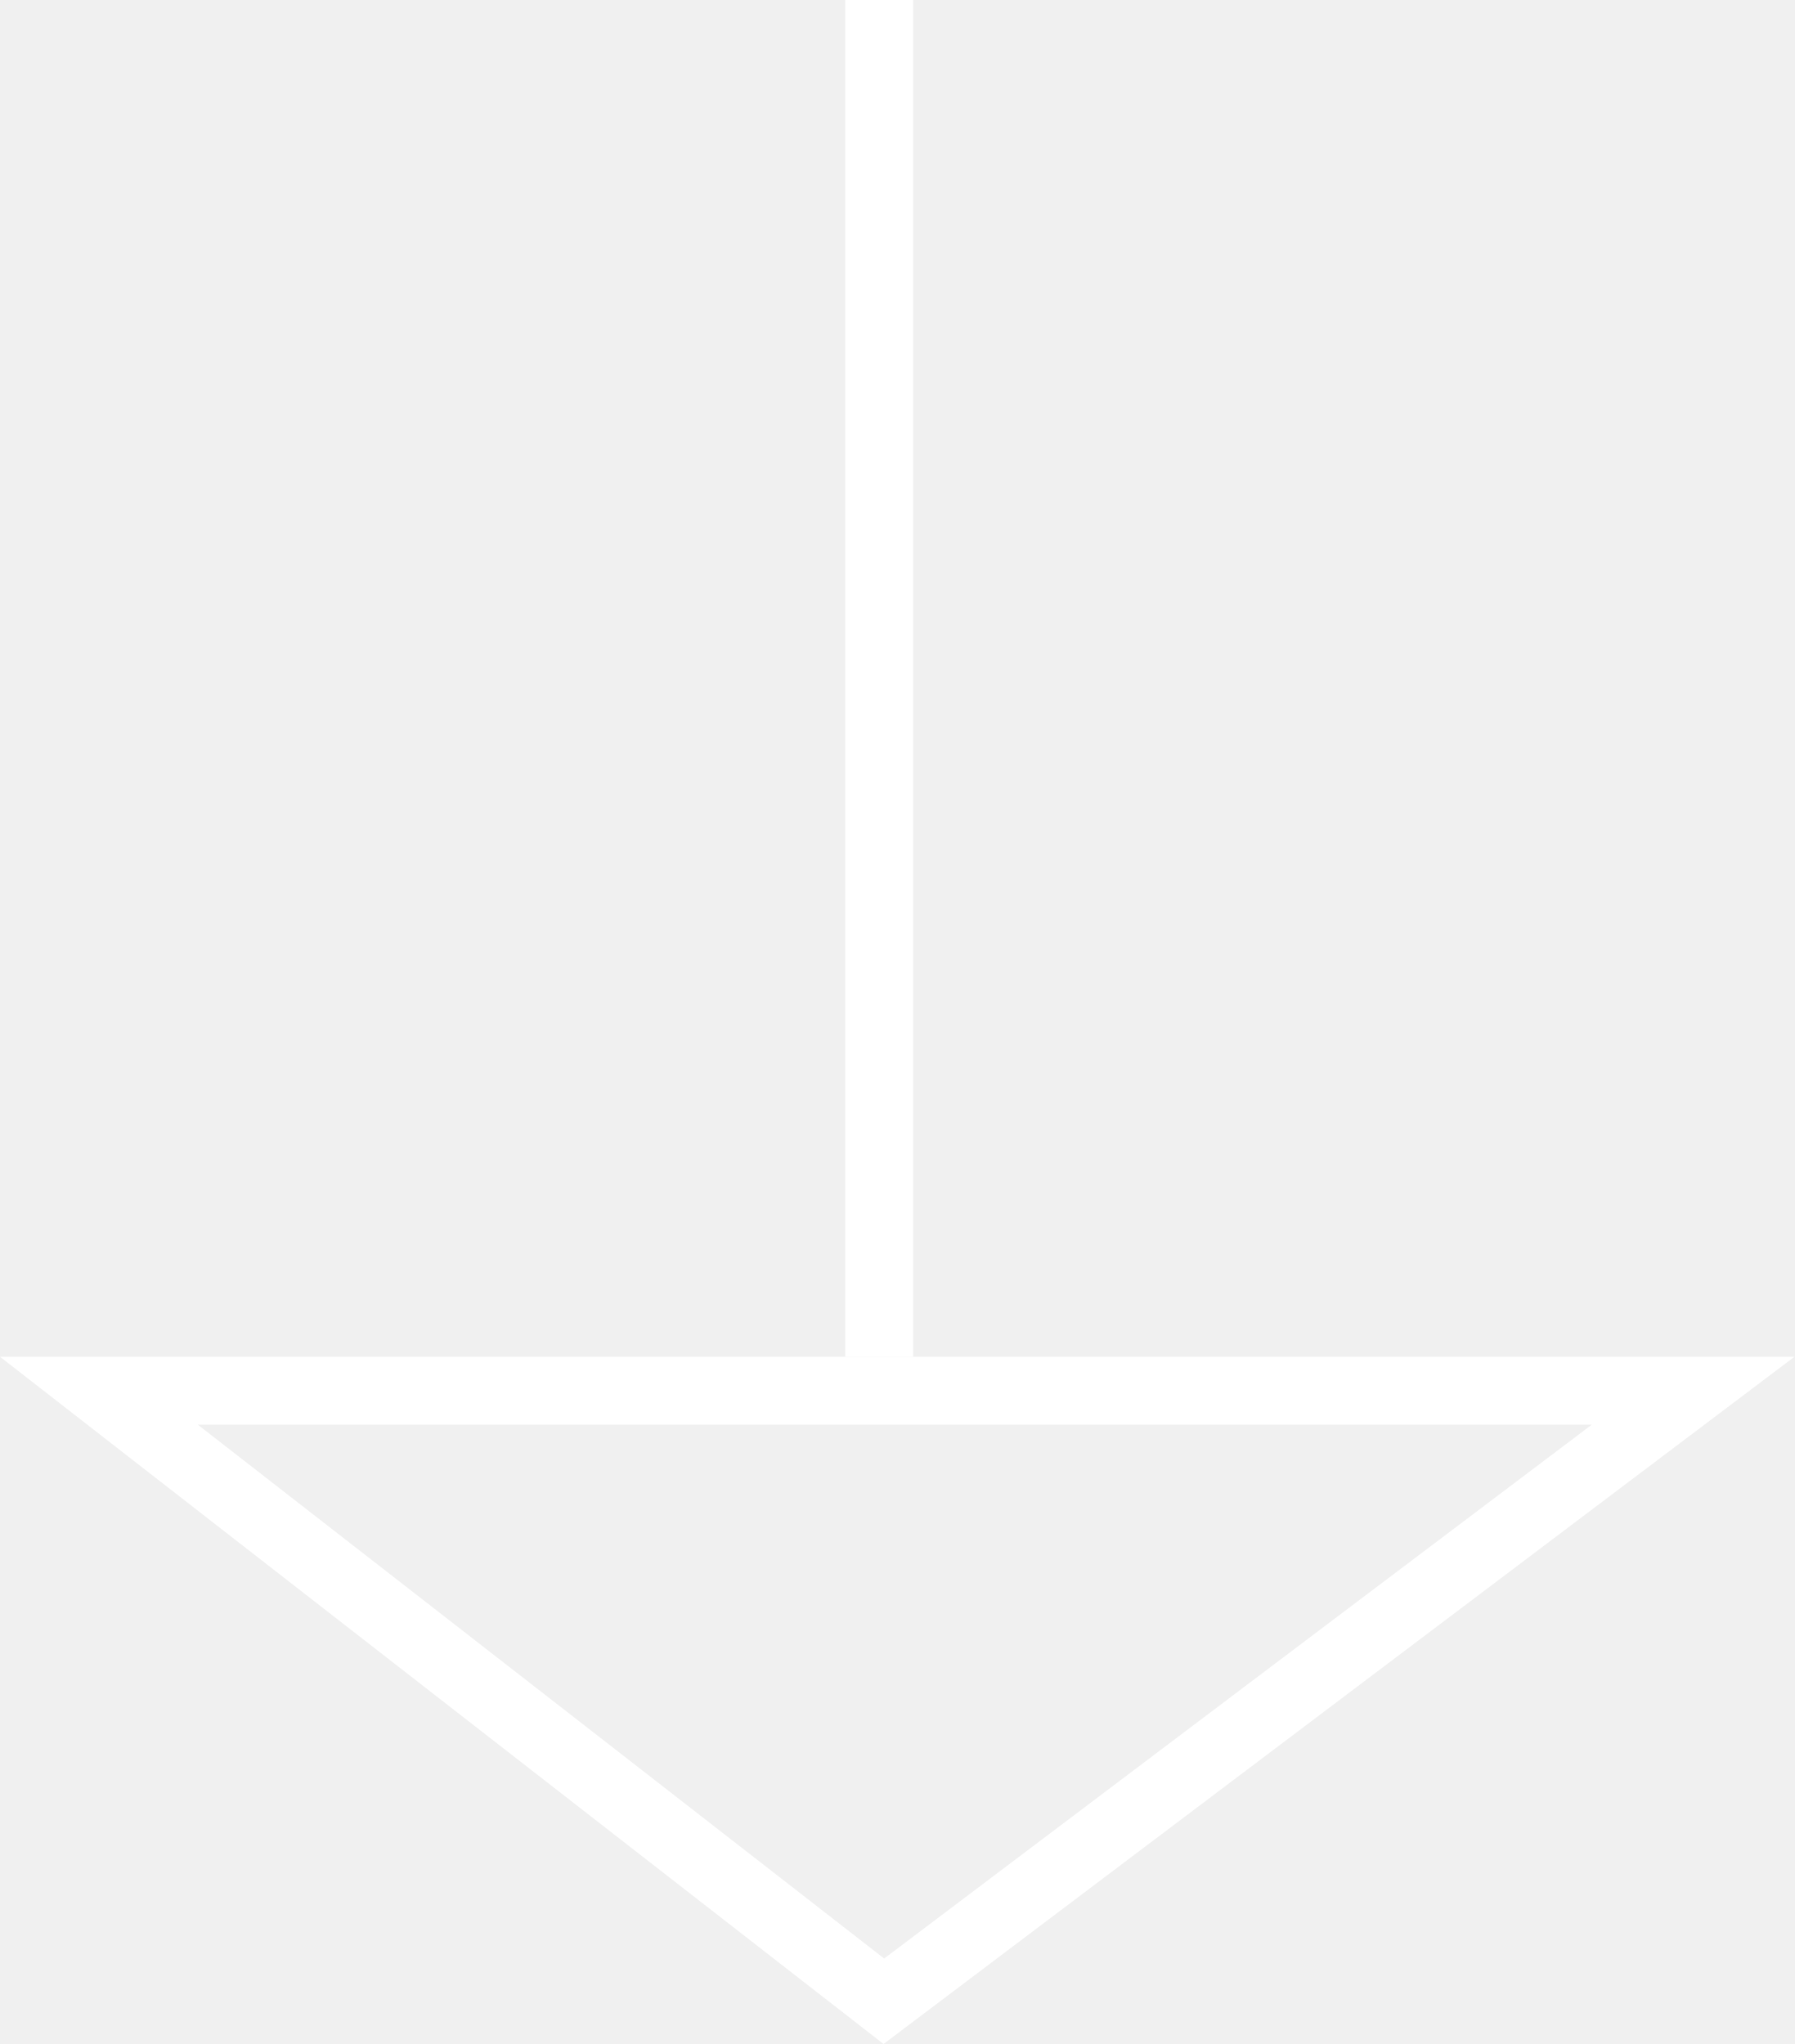
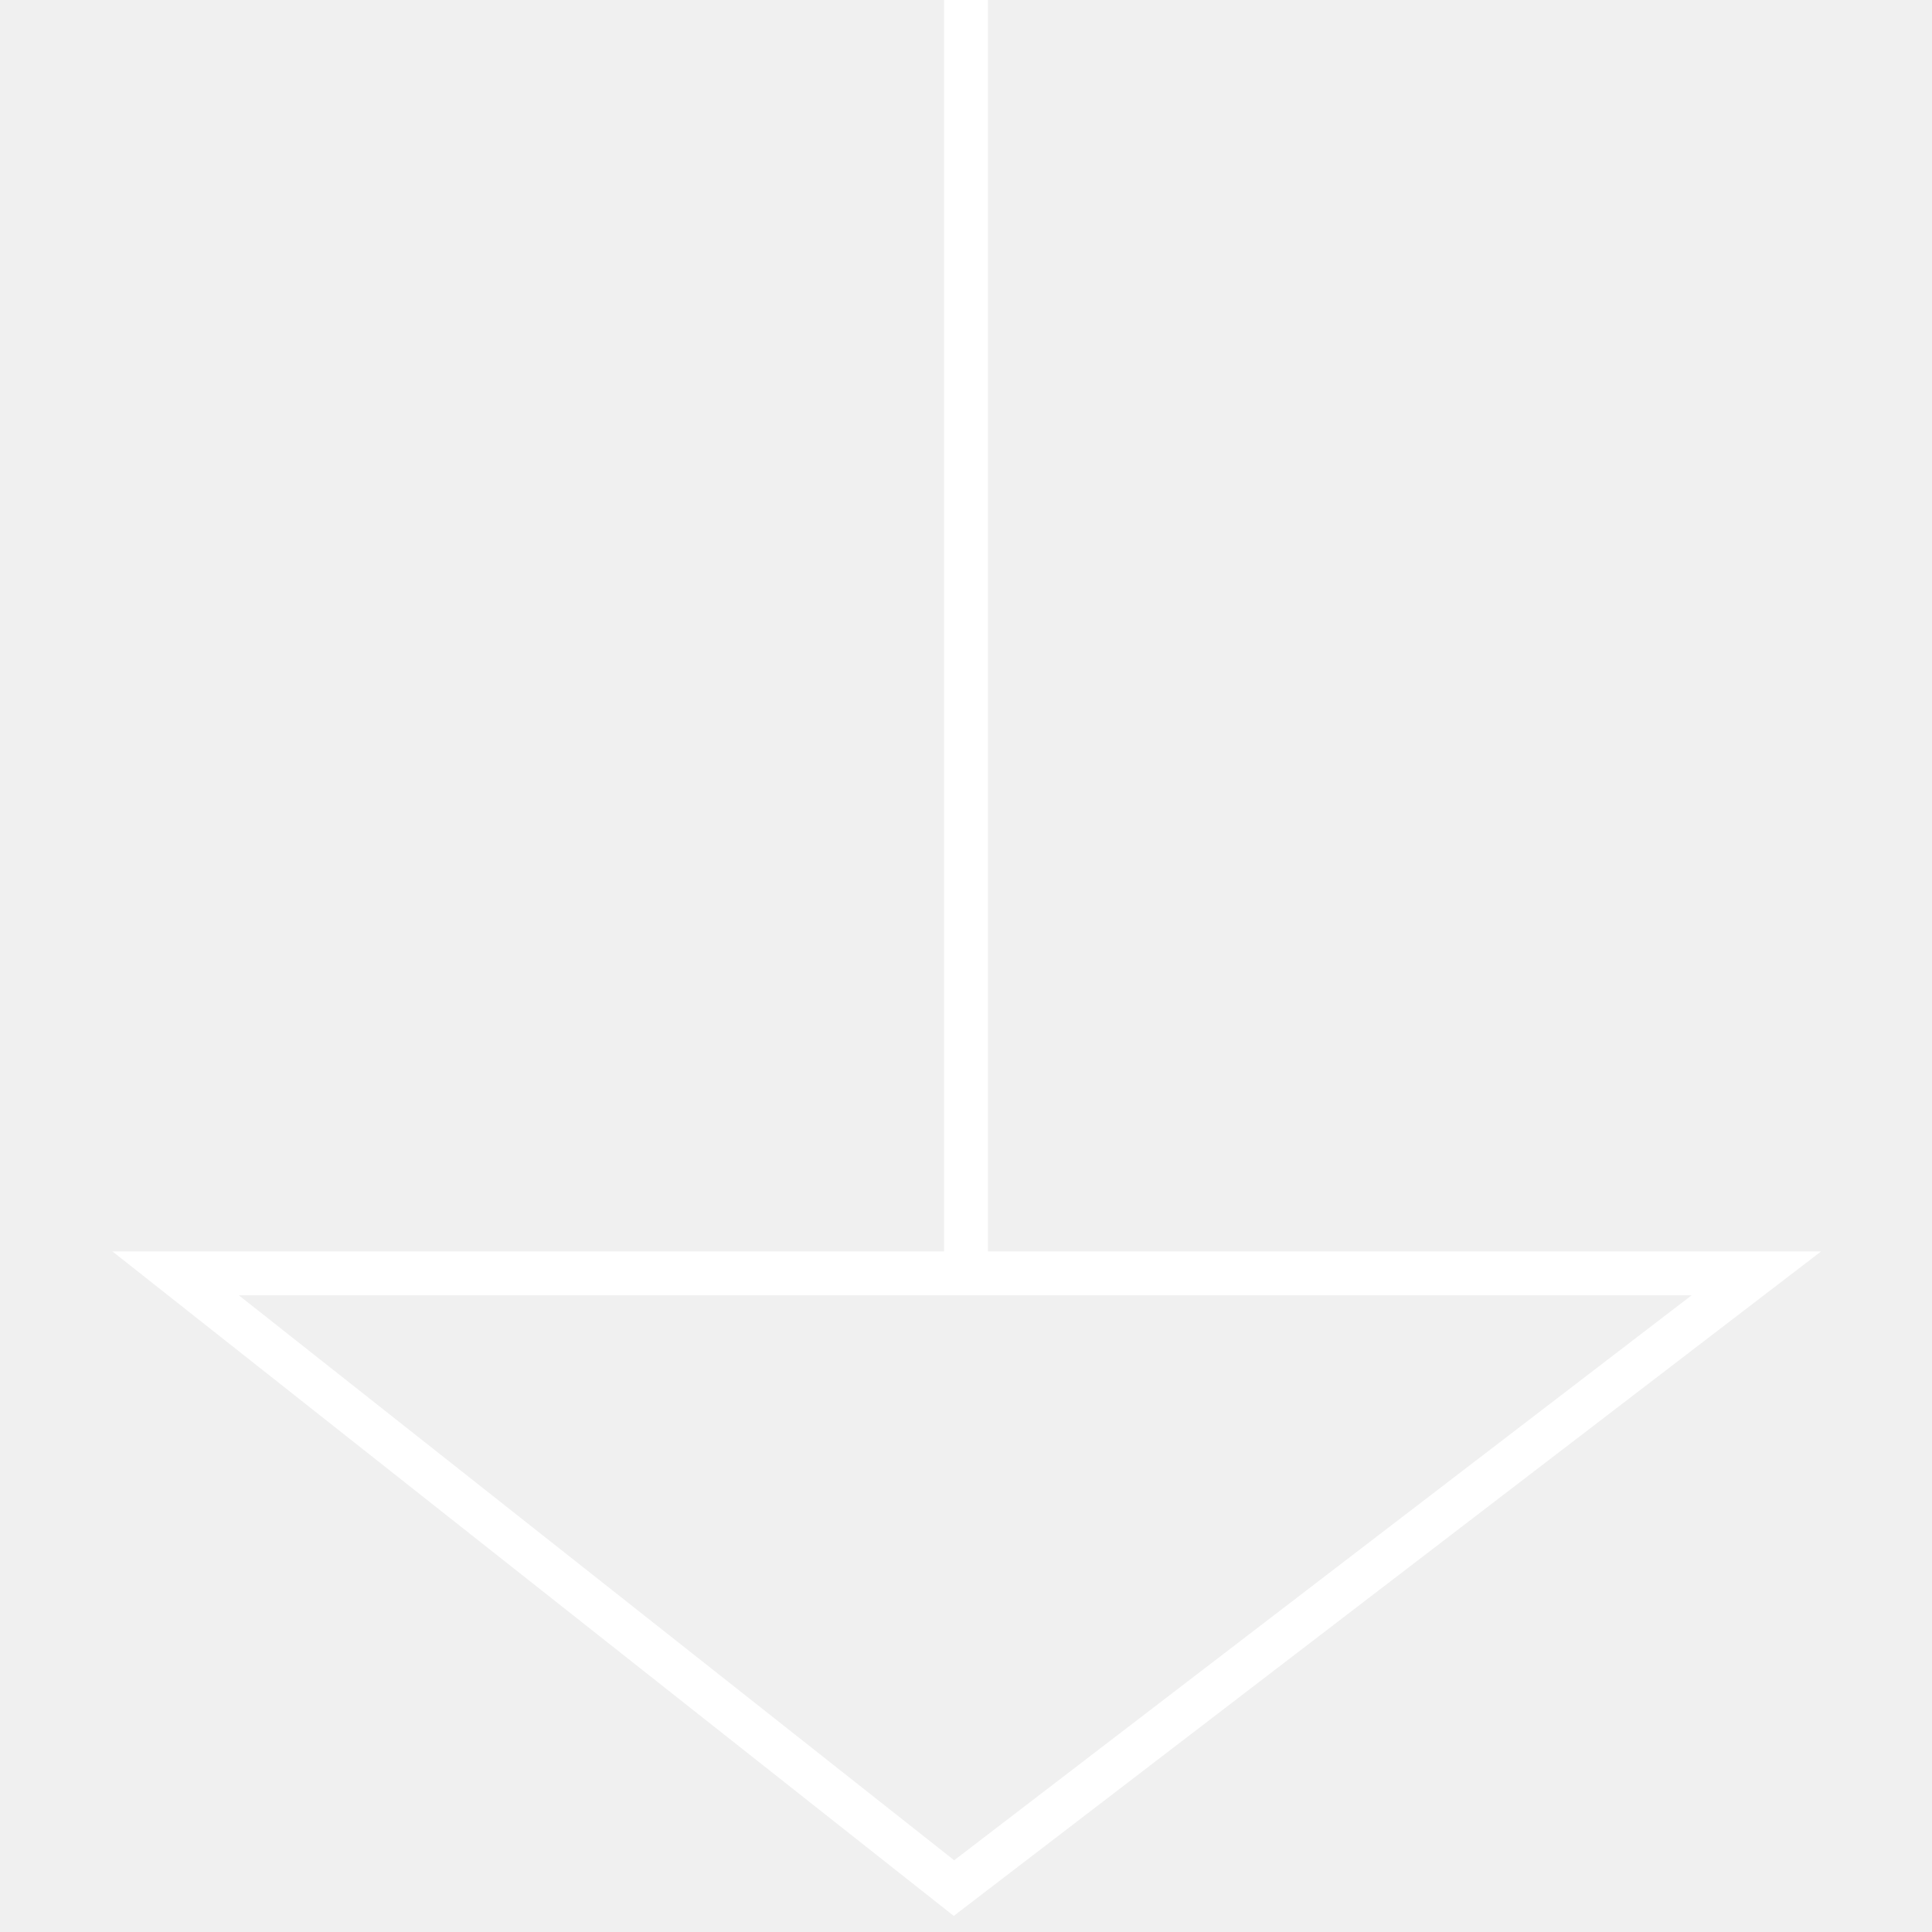
- <svg xmlns="http://www.w3.org/2000/svg" fill="#ffffff" version="1.0" width="26.445" height="30.13" id="svg2">
-   <defs id="defs4" />
-   <g id="layer1" transform="translate(-2.042992,-4.5)">
-     <path d="M 15,24.5 V 4.5" style="fill:none;fill-opacity:0.75;fill-rule:evenodd;stroke:#ffffff;stroke-width:1px;stroke-linecap:butt;stroke-linejoin:miter;stroke-opacity:1" id="path4104" />
-     <path d="m 3.5,25 11.569,9 11.927,-9 z" style="fill:none;fill-opacity:0.75;fill-rule:evenodd;stroke:#ffffff;stroke-width:1px;stroke-linecap:butt;stroke-linejoin:miter;stroke-opacity:1" id="path4106" />
-   </g>
+ <svg xmlns="http://www.w3.org/2000/svg" width="44" height="44" viewBox="0 0 44 44" fill="none">
+   <path d="M22 29V0" stroke="white" />
+   <path fill-rule="evenodd" clip-rule="evenodd" d="M4 29L21.726 43L40 29H4Z" stroke="white" />
</svg>
